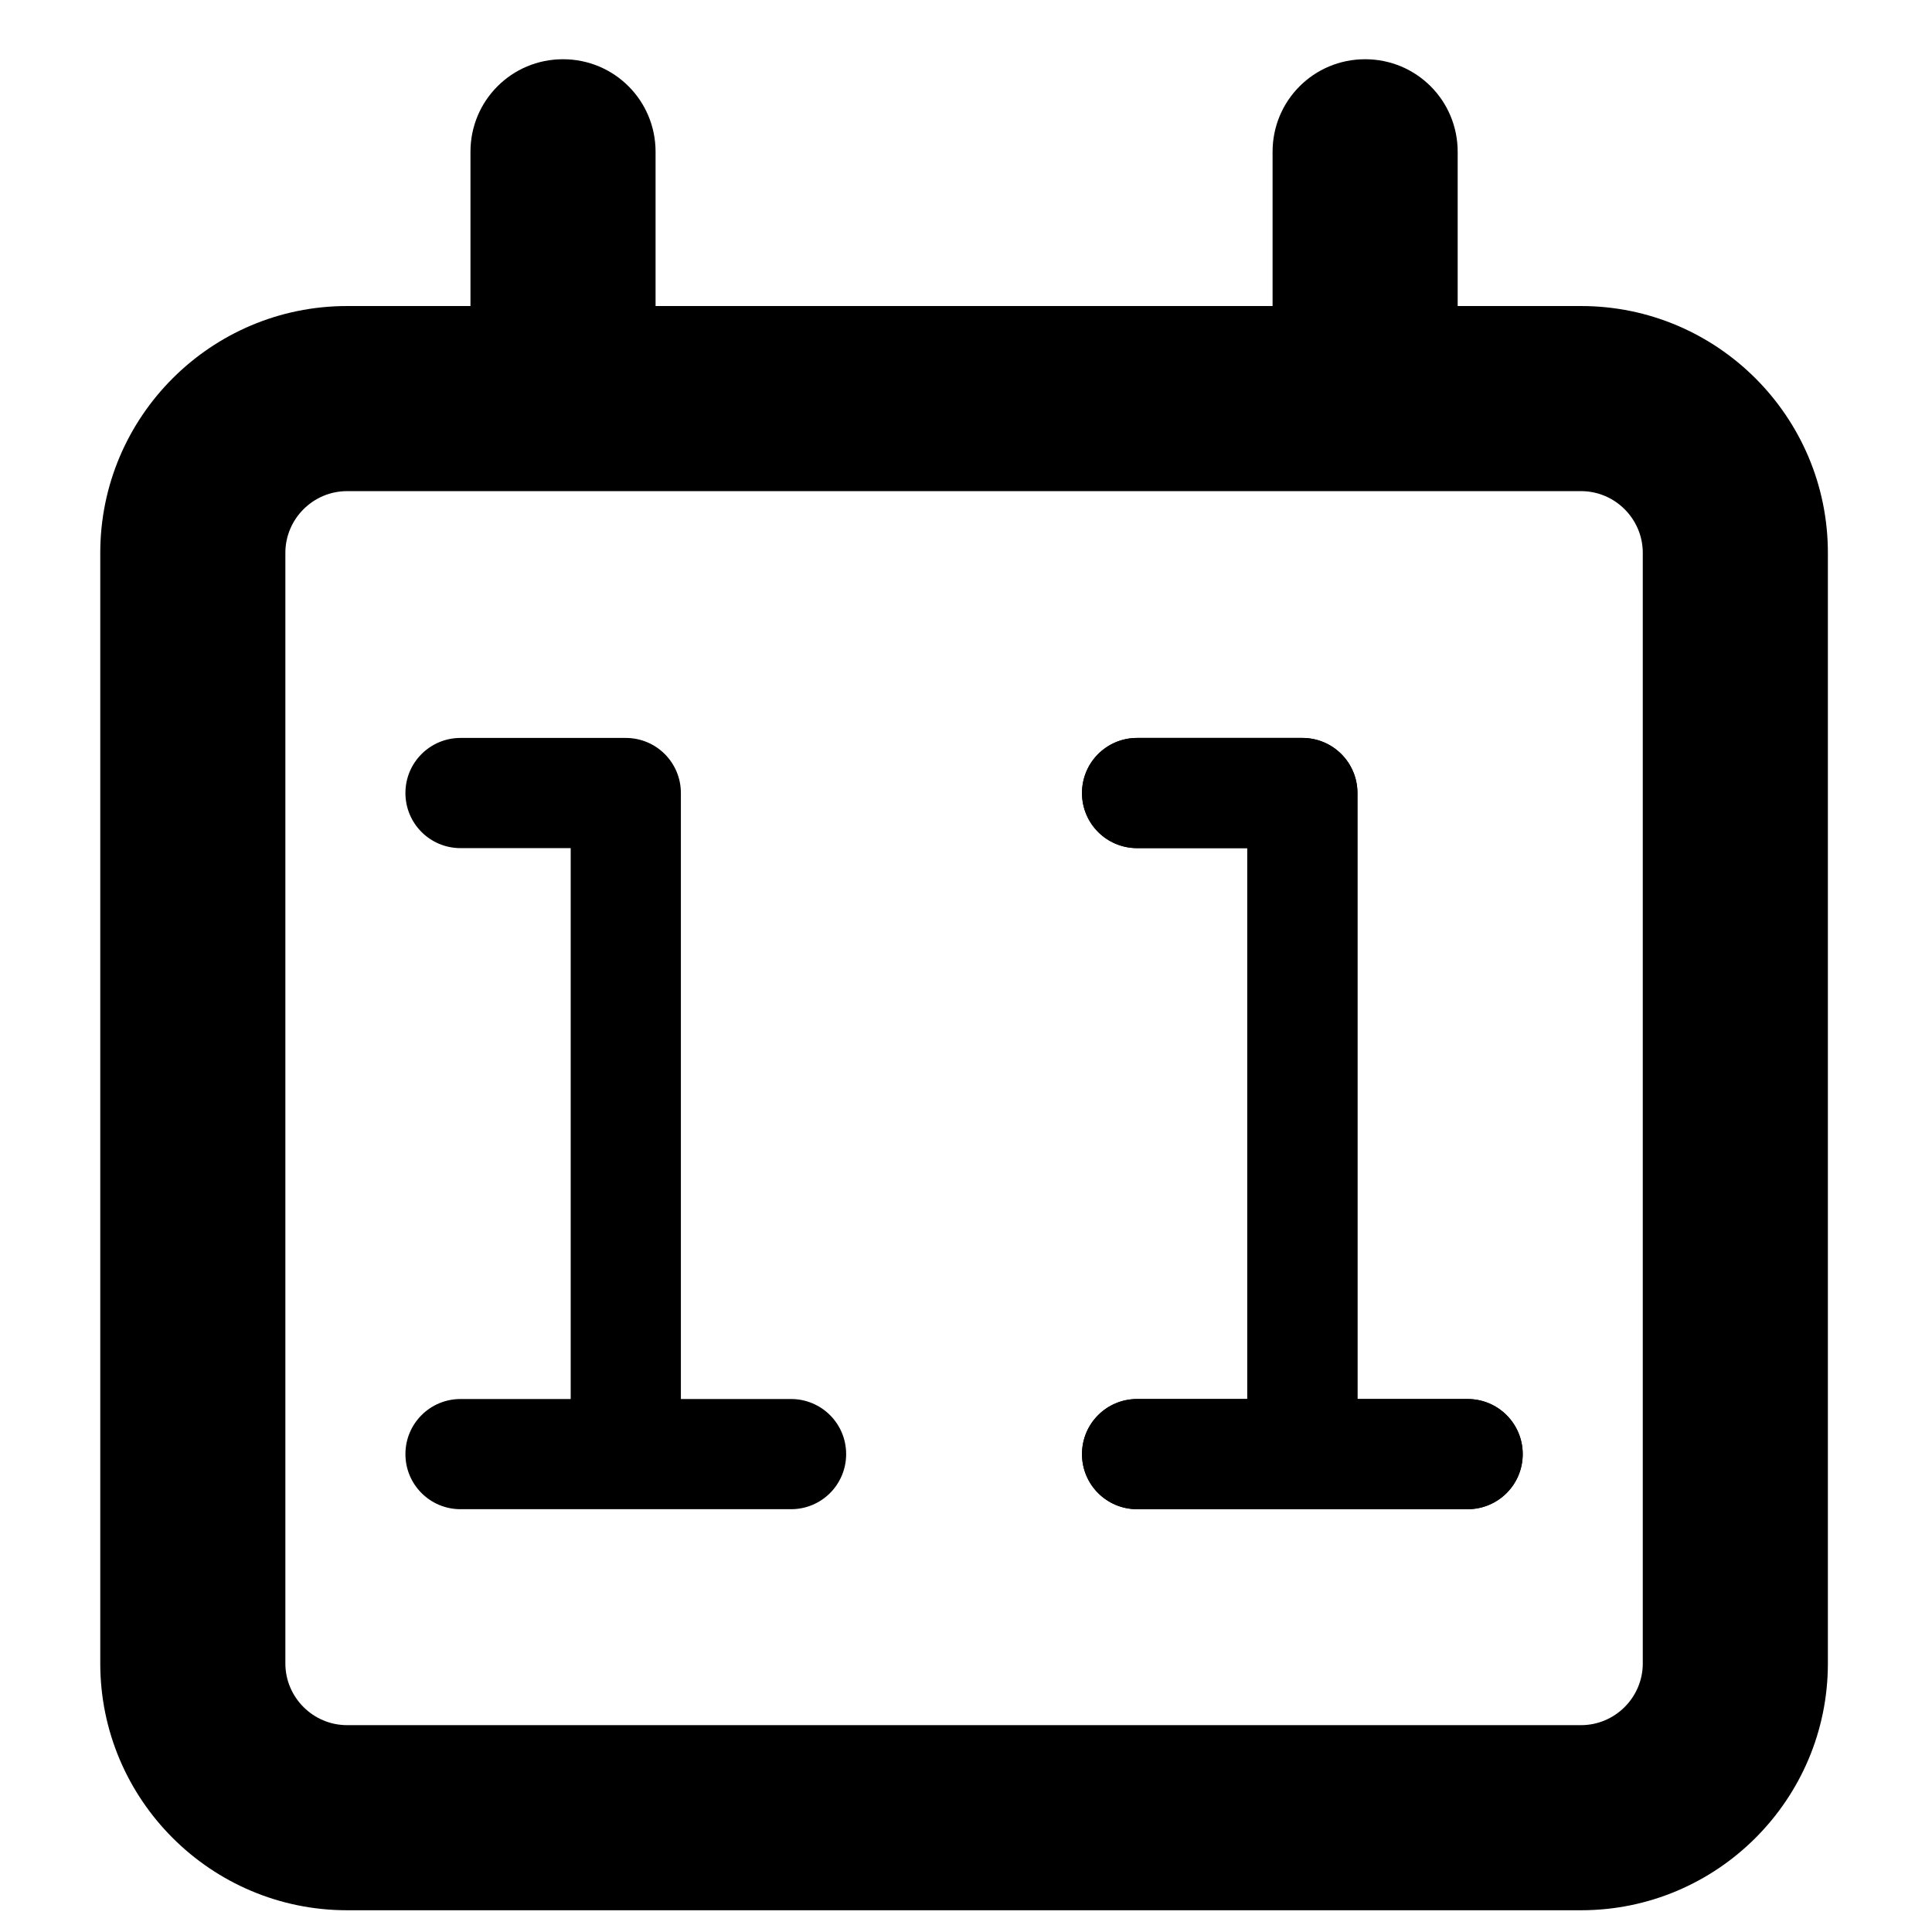
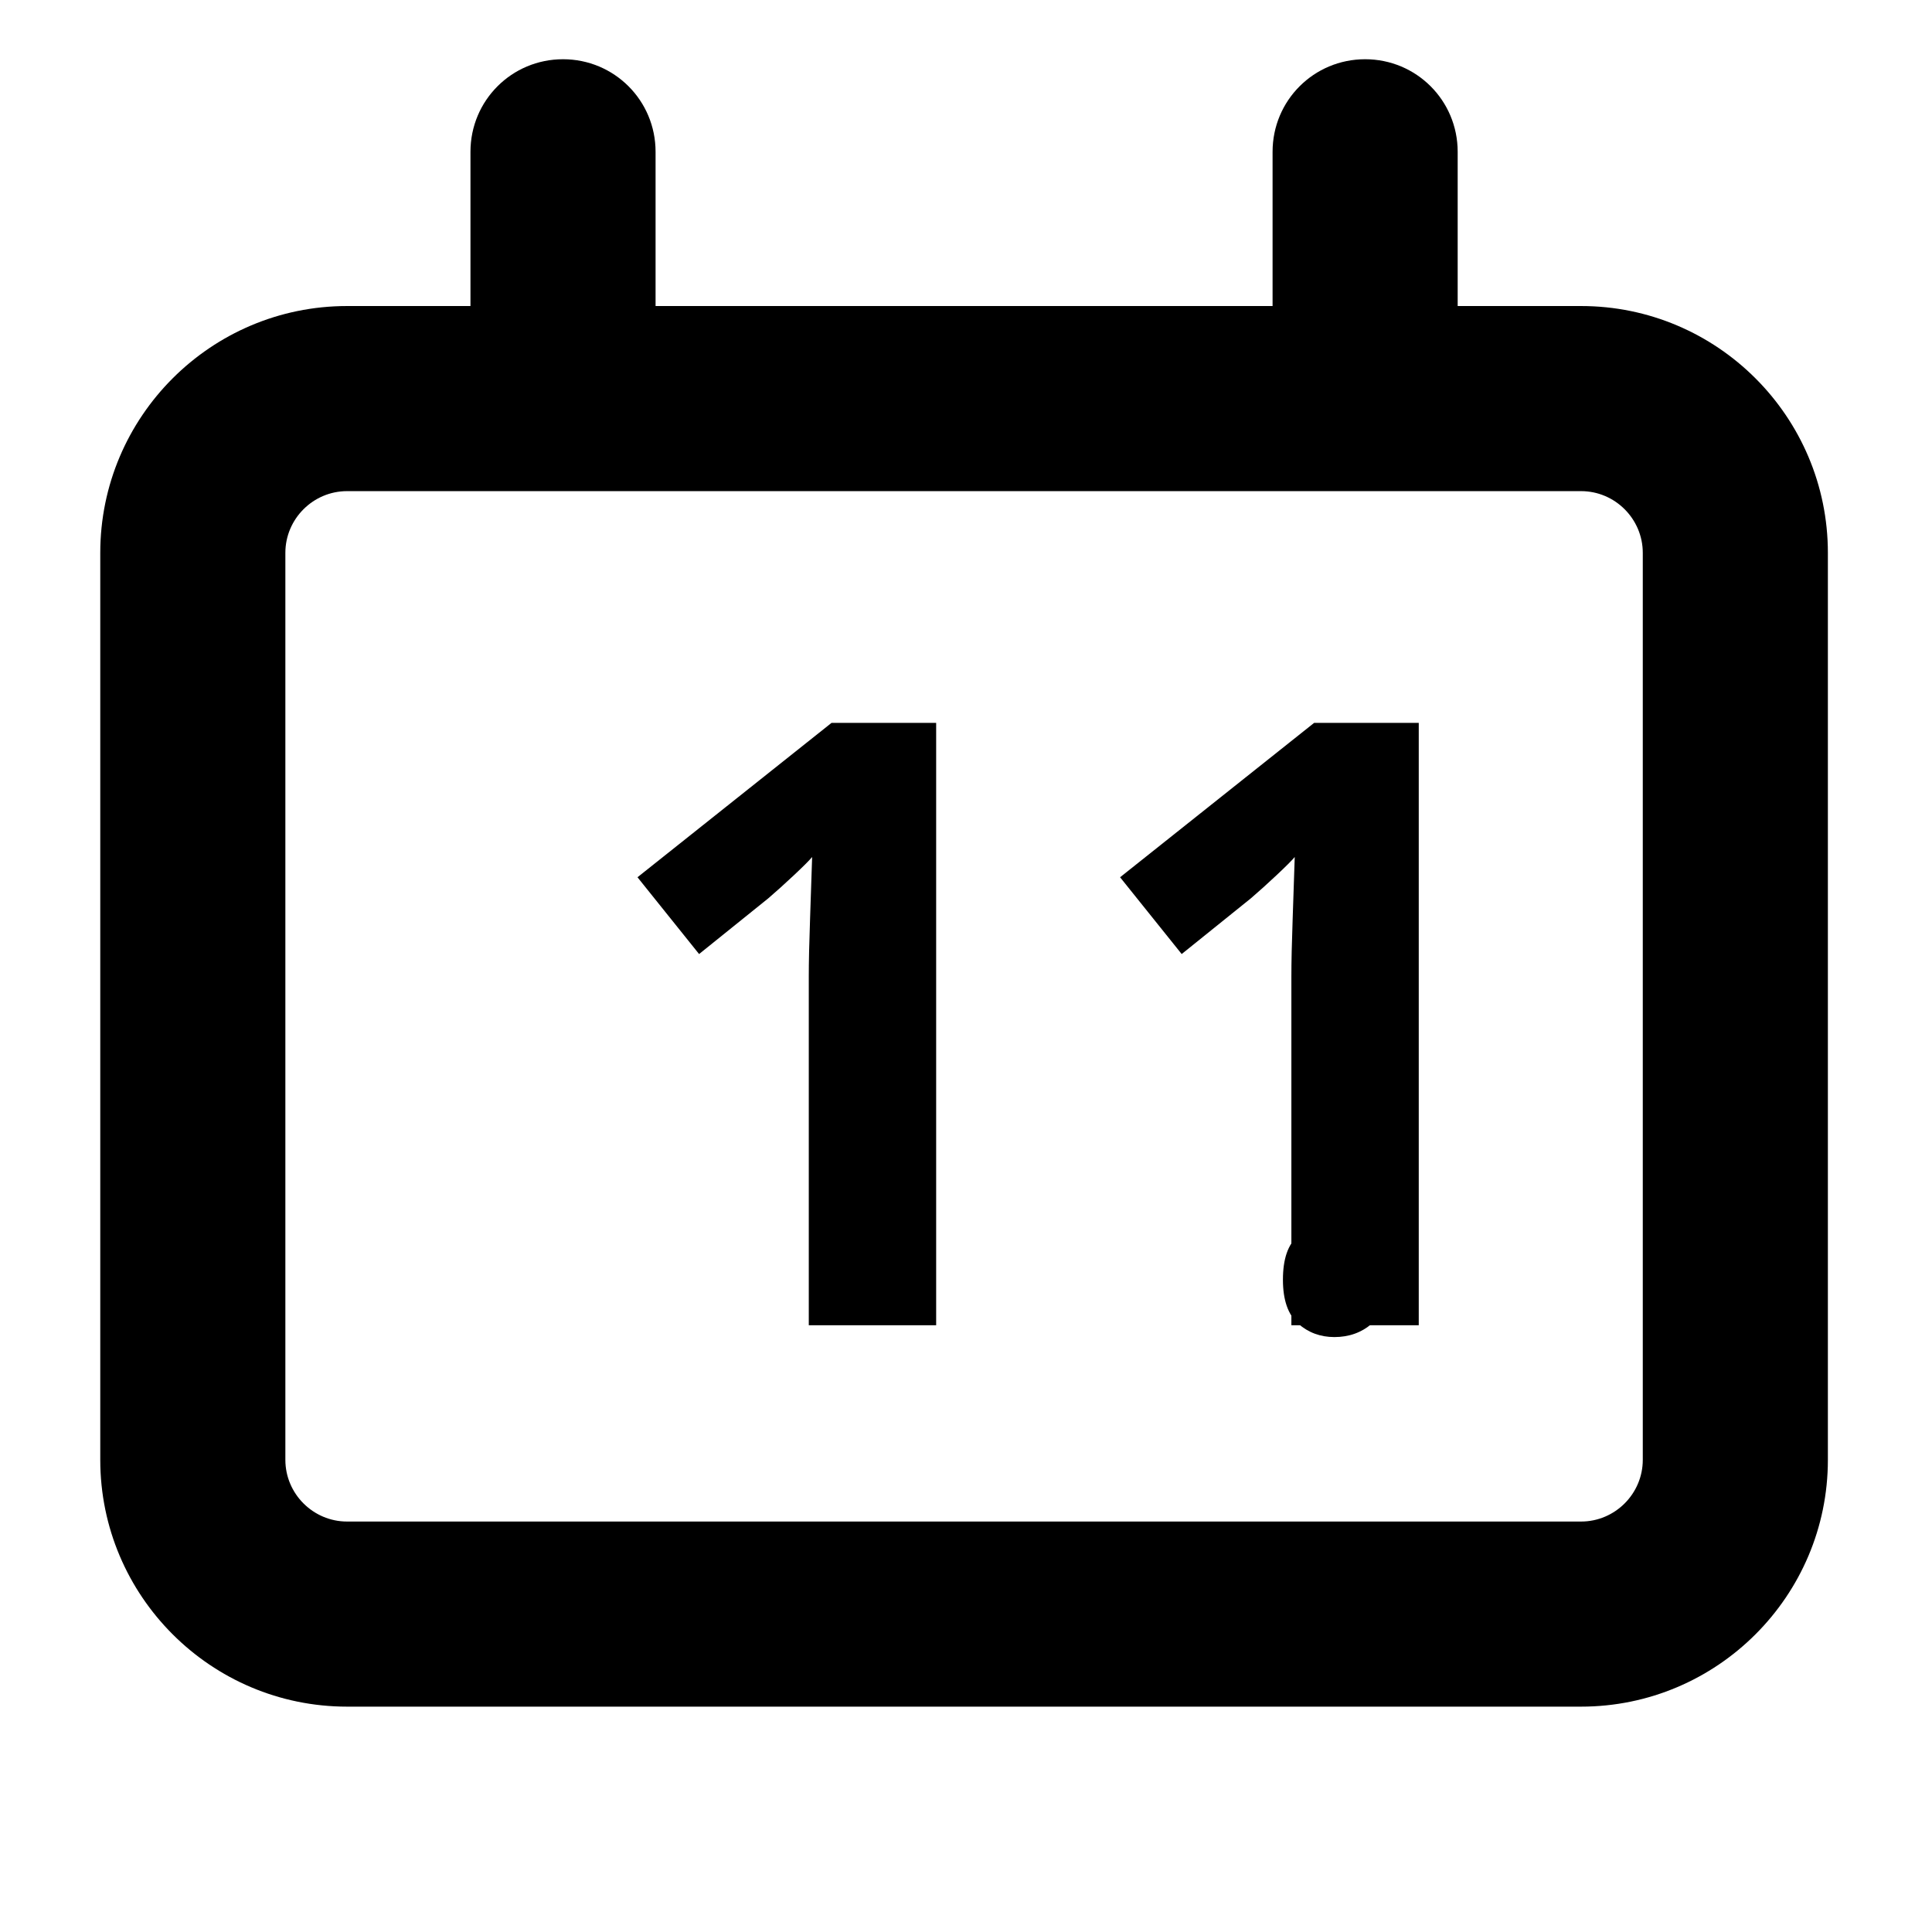
<svg xmlns="http://www.w3.org/2000/svg" width="100%" height="100%" viewBox="0 0 501 501" version="1.1" xml:space="preserve" style="fill-rule:evenodd;clip-rule:evenodd;stroke-linejoin:round;stroke-miterlimit:2;">
  <rect id="Day_11" x="0" y="-0" width="500" height="500" style="fill:none;" />
-   <path d="M146,15.36c13.3,0 24,10.7 24,24l0,40l160,0l0,-40c0,-13.3 10.7,-24 24,-24c13.3,0 24,10.7 24,24l0,40l32,0c35.3,0 64,28.7 64,64l0,288c0,35.3 -28.7,64 -64,64l-320,0c-35.3,0 -64,-28.7 -64,-64l0,-288c0,-35.3 28.7,-64 64,-64l32,0l0,-40c0,-13.3 10.7,-24 24,-24Zm264,112l-320,0c-8.8,0 -16,7.2 -16,16l0,48l352,0l0,-48c0,-8.8 -7.2,-16 -16,-16Zm-336,64l0,240c0,8.8 7.2,16 16,16l320,0c8.8,0 16,-7.2 16,-16l-0,-240l-352,0Z" style="fill-rule:nonzero;" />
-   <g id="_11">
-     <path d="M294.866,191.36c-7.902,0 -14.286,6.384 -14.286,14.286c0,7.902 6.384,14.286 14.286,14.286l28.571,0l0,142.857l-28.571,0c-7.902,0 -14.286,6.384 -14.286,14.286c0,7.902 6.384,14.286 14.286,14.286l85.714,0c7.902,0 14.286,-6.384 14.286,-14.286c0,-7.902 -6.384,-14.286 -14.286,-14.286l-28.571,0l0,-157.143c0,-7.902 -6.384,-14.286 -14.286,-14.286l-42.857,0Z" style="fill-rule:nonzero;" />
-     <path d="M294.866,191.36c-7.902,0 -14.286,6.384 -14.286,14.286c0,7.902 6.384,14.286 14.286,14.286l28.571,0l0,142.857l-28.571,0c-7.902,0 -14.286,6.384 -14.286,14.286c0,7.902 6.384,14.286 14.286,14.286l85.714,0c7.902,0 14.286,-6.384 14.286,-14.286c0,-7.902 -6.384,-14.286 -14.286,-14.286l-28.571,0l0,-157.143c0,-7.902 -6.384,-14.286 -14.286,-14.286l-42.857,0Z" style="fill-rule:nonzero;" />
-     <path d="M119.42,191.36c-7.902,0 -14.286,6.384 -14.286,14.286c0,7.902 6.384,14.286 14.286,14.286l28.571,0l0,142.857l-28.571,0c-7.902,0 -14.286,6.384 -14.286,14.286c0,7.902 6.384,14.286 14.286,14.286l85.714,0c7.902,0 14.286,-6.384 14.286,-14.286c0,-7.902 -6.384,-14.286 -14.286,-14.286l-28.571,0l0,-157.143c0,-7.902 -6.384,-14.286 -14.286,-14.286l-42.857,0Z" style="fill-rule:nonzero;" />
+   <g transform="matrix(0.525089,0,0,0.525089,-2138.642,-236.9112)">
+     <text x="4363.159px" y="1105.667px" style="font-family:'Poppins-Bold', 'Poppins';font-weight:700;font-size:416.667px;">11</text>
+     <g transform="matrix(416.6667,0,0,416.6667,4763.993,1105.667)" />
+     <text x="4676.493px" y="1105.667px" style="font-family:'Poppins-Regular', 'Poppins';font-size:416.667px;">.</text>
  </g>
+   <path d="M146,15.36c13.3,0 24,10.7 24,24l0,40l160,0l0,-40c0,-13.3 10.7,-24 24,-24c13.3,0 24,10.7 24,24l0,40l32,0c35.3,0 64,28.7 64,64l-0,235.2c0,35.3 -28.7,64 -64,64l-320,0c-35.3,0 -64,-28.7 -64,-64l0,-235.2c0,-35.3 28.7,-64 64,-64l32,0l0,-40c0,-13.3 10.7,-24 24,-24Zm264,112l-320,0c-8.8,0 -16,7.2 -16,16l0,48l352,0l0,-48c0,-8.8 -7.2,-16 -16,-16Zm-336,64l-0,187.2c0,8.8 7.2,16 16,16l320,0c8.8,0 16,-7.2 16,-16l0,-187.2l-352,0Z" style="fill-rule:nonzero;" />
</svg>
